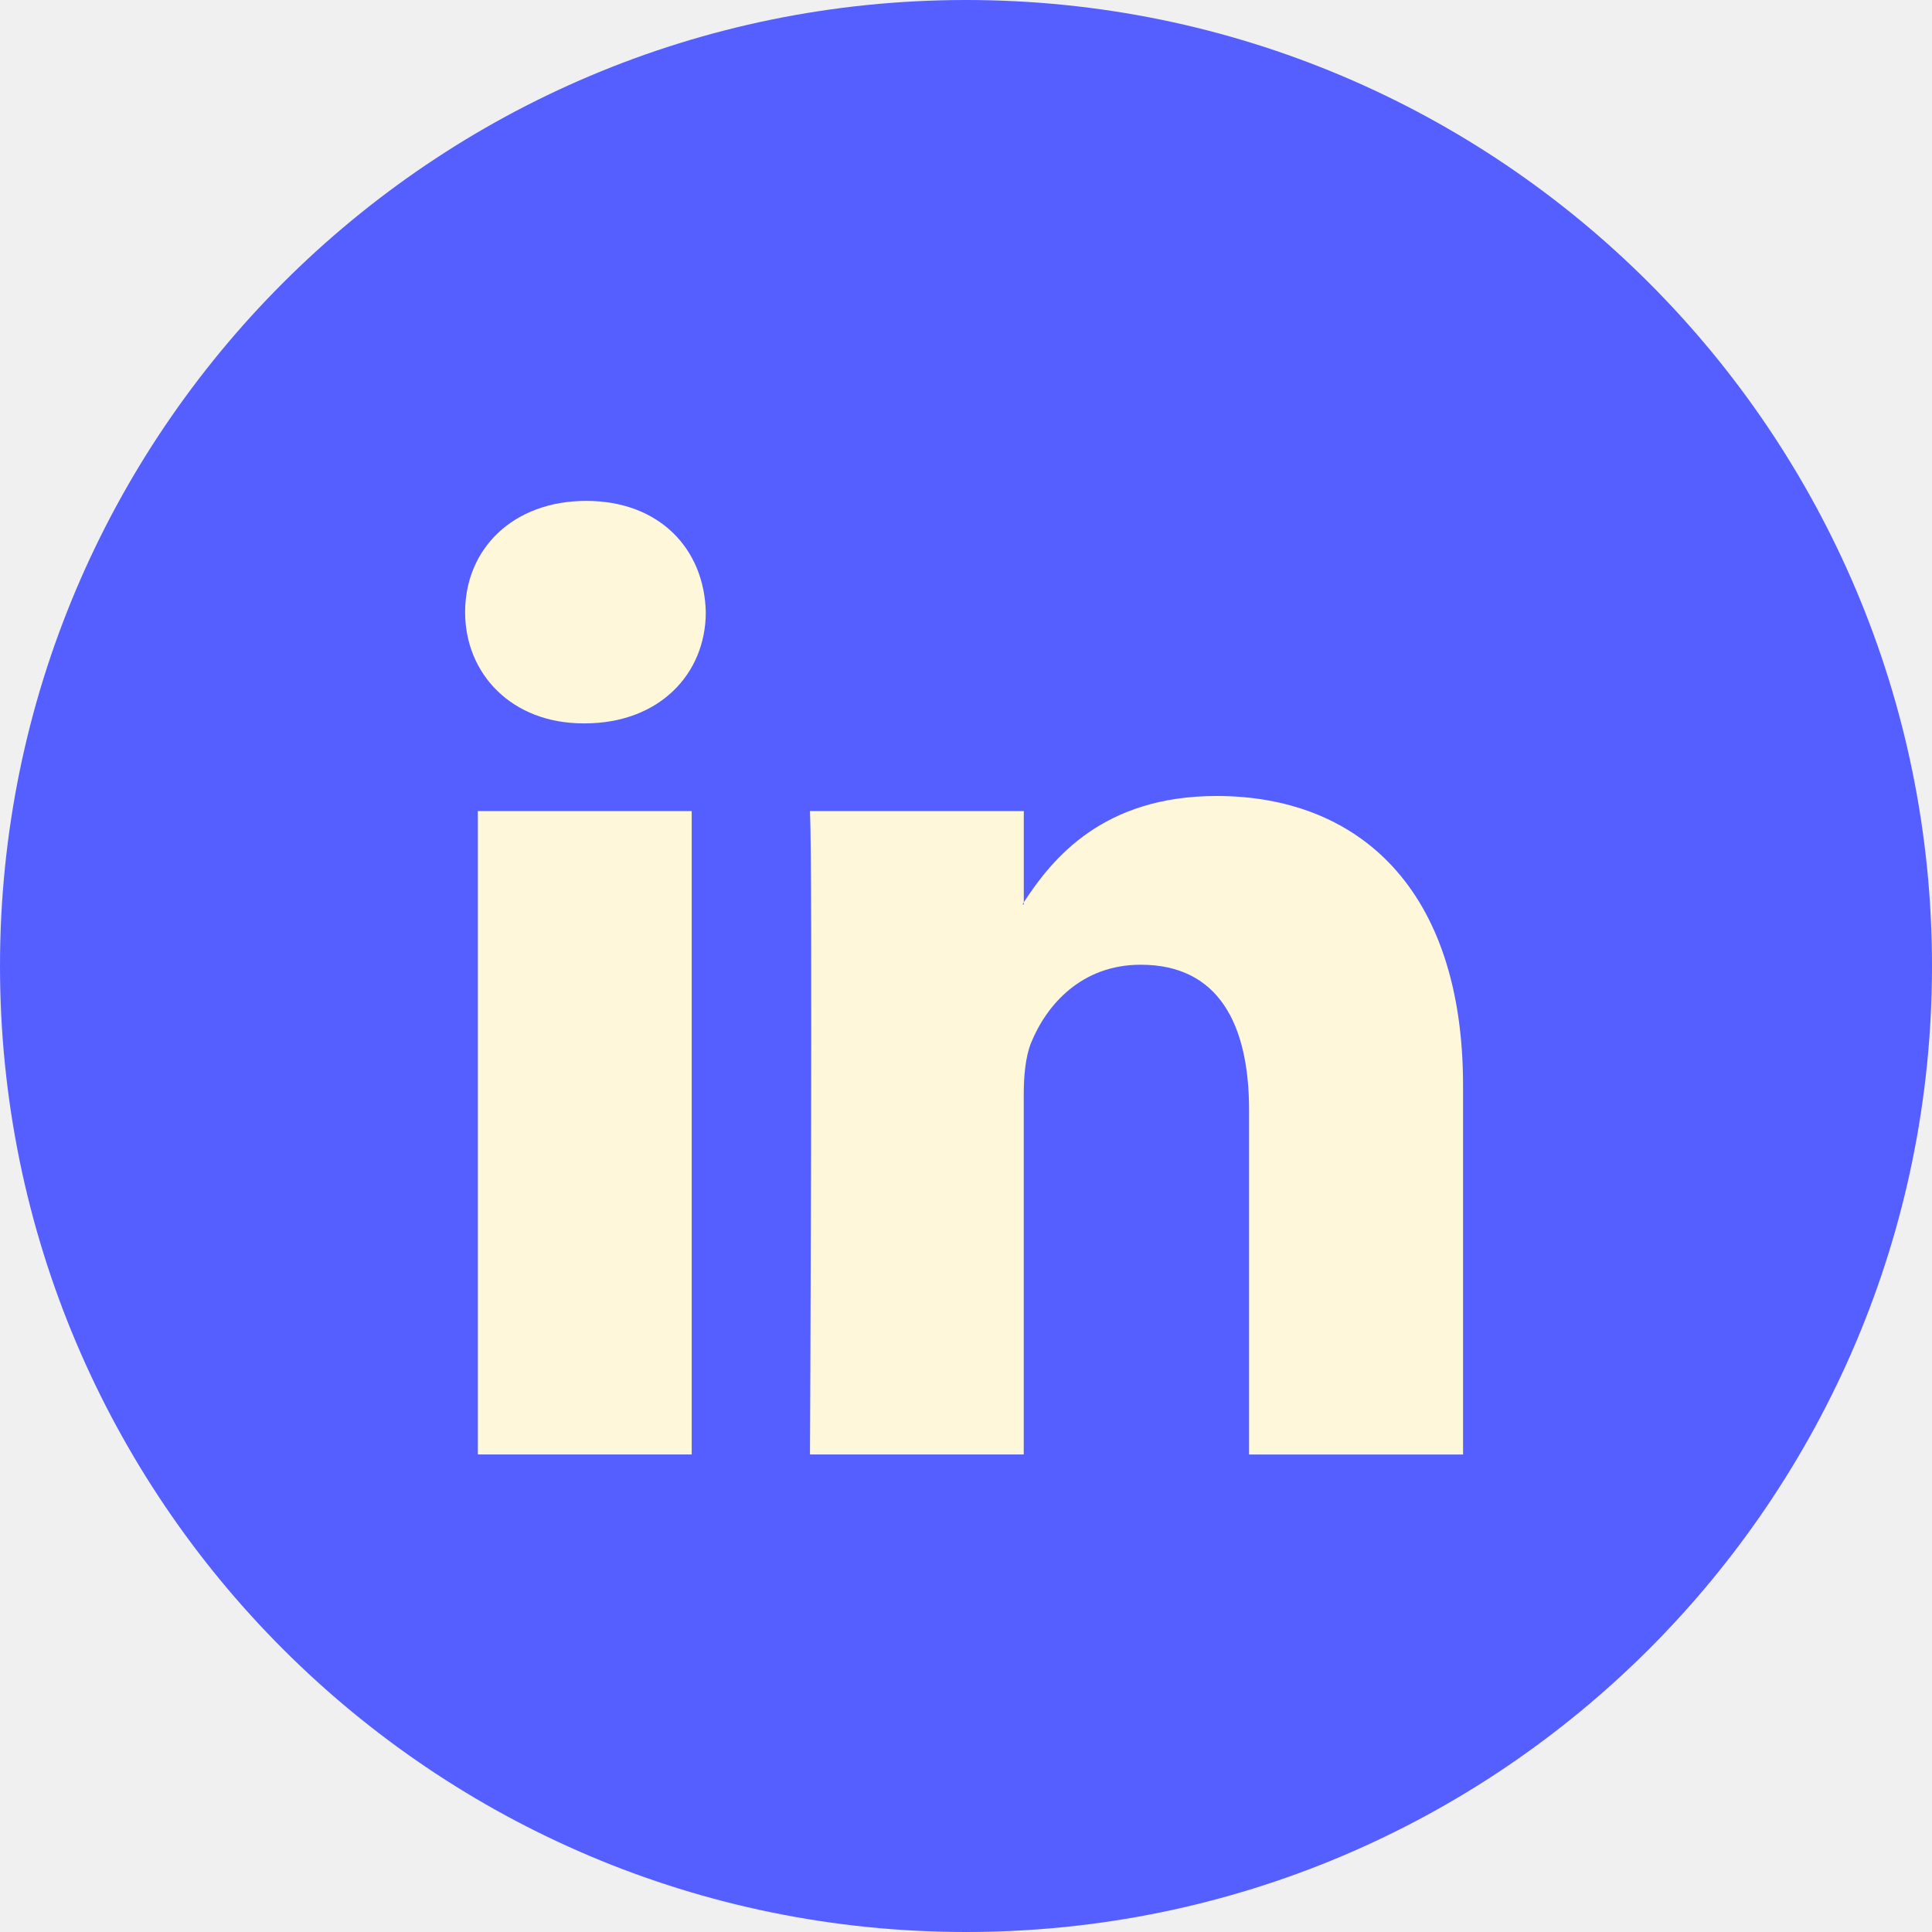
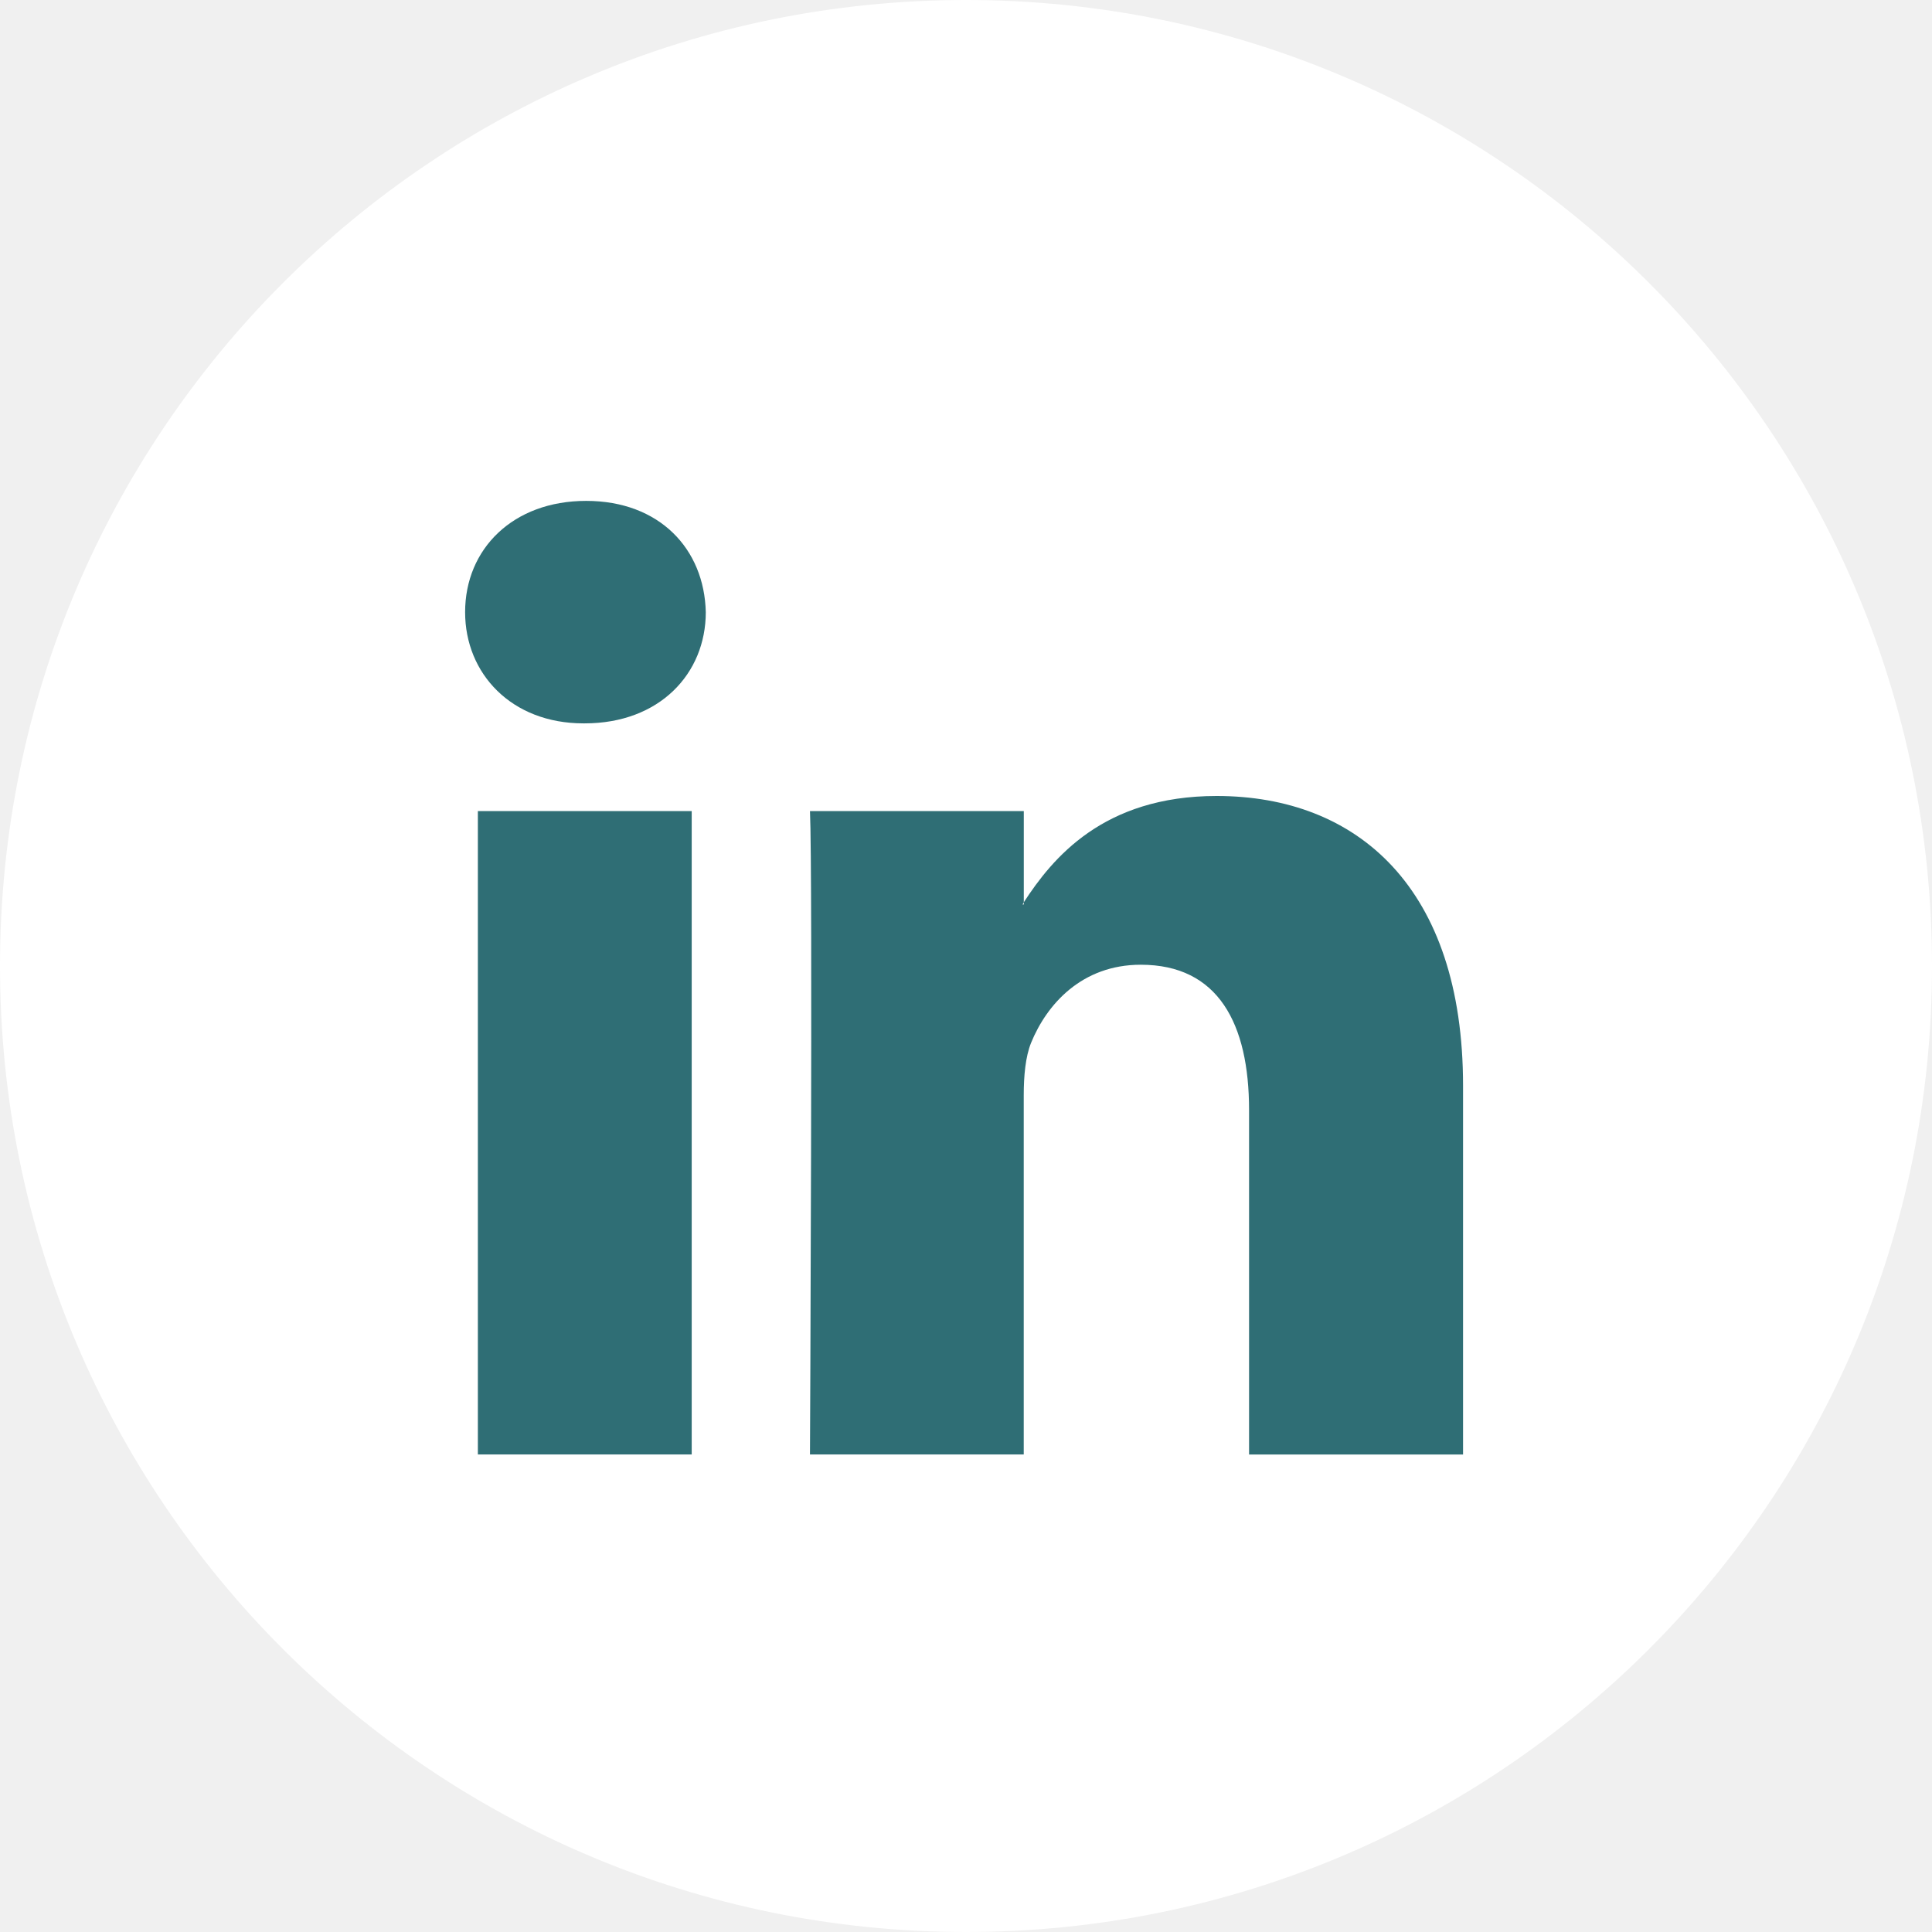
<svg xmlns="http://www.w3.org/2000/svg" width="70" height="70" viewBox="0 0 70 70" fill="none">
-   <path d="M35 70C54.33 70 70 54.33 70 35C70 15.67 54.33 0 35 0C15.67 0 0 15.67 0 35C0 54.33 15.67 70 35 70Z" fill="#555FFF" />
-   <path fill-rule="evenodd" clip-rule="evenodd" d="M53.009 39.334V52.699H45.256V40.223C45.256 37.086 44.138 34.954 41.333 34.954C39.188 34.954 37.922 36.398 37.357 37.786C37.154 38.287 37.092 38.987 37.092 39.679V52.697H29.347C29.347 52.697 29.451 31.575 29.347 29.387H37.094V32.691C37.083 32.718 37.061 32.741 37.05 32.771H37.094V32.691C38.129 31.103 39.962 28.84 44.08 28.84C49.19 28.84 53.009 32.172 53.009 39.334ZM21.237 18.148C18.587 18.148 16.852 19.887 16.852 22.18C16.852 24.411 18.536 26.209 21.138 26.209H21.184C23.893 26.209 25.572 24.411 25.572 22.18C25.519 19.887 23.893 18.148 21.237 18.148ZM17.314 52.698H25.062V29.386H17.314V52.698Z" fill="#FFF7D9" />
+   <path d="M35 70C54.33 70 70 54.33 70 35C70 15.67 54.33 0 35 0C15.67 0 0 15.67 0 35C0 54.33 15.67 70 35 70Z" fill="white" />
+   <path fill-rule="evenodd" clip-rule="evenodd" d="M53.009 39.334V52.699H45.256V40.223C45.256 37.086 44.138 34.954 41.333 34.954C39.188 34.954 37.922 36.398 37.357 37.786C37.154 38.287 37.092 38.987 37.092 39.679V52.697H29.347C29.347 52.697 29.451 31.575 29.347 29.387H37.094V32.691C37.083 32.718 37.061 32.741 37.05 32.771H37.094V32.691C38.129 31.103 39.962 28.84 44.08 28.84C49.19 28.84 53.009 32.172 53.009 39.334ZM21.237 18.148C18.587 18.148 16.852 19.887 16.852 22.18C16.852 24.411 18.536 26.209 21.138 26.209H21.184C23.893 26.209 25.572 24.411 25.572 22.18C25.519 19.887 23.893 18.148 21.237 18.148ZM17.314 52.698H25.062V29.386H17.314V52.698Z" fill="#2F6E75" />
</svg>
